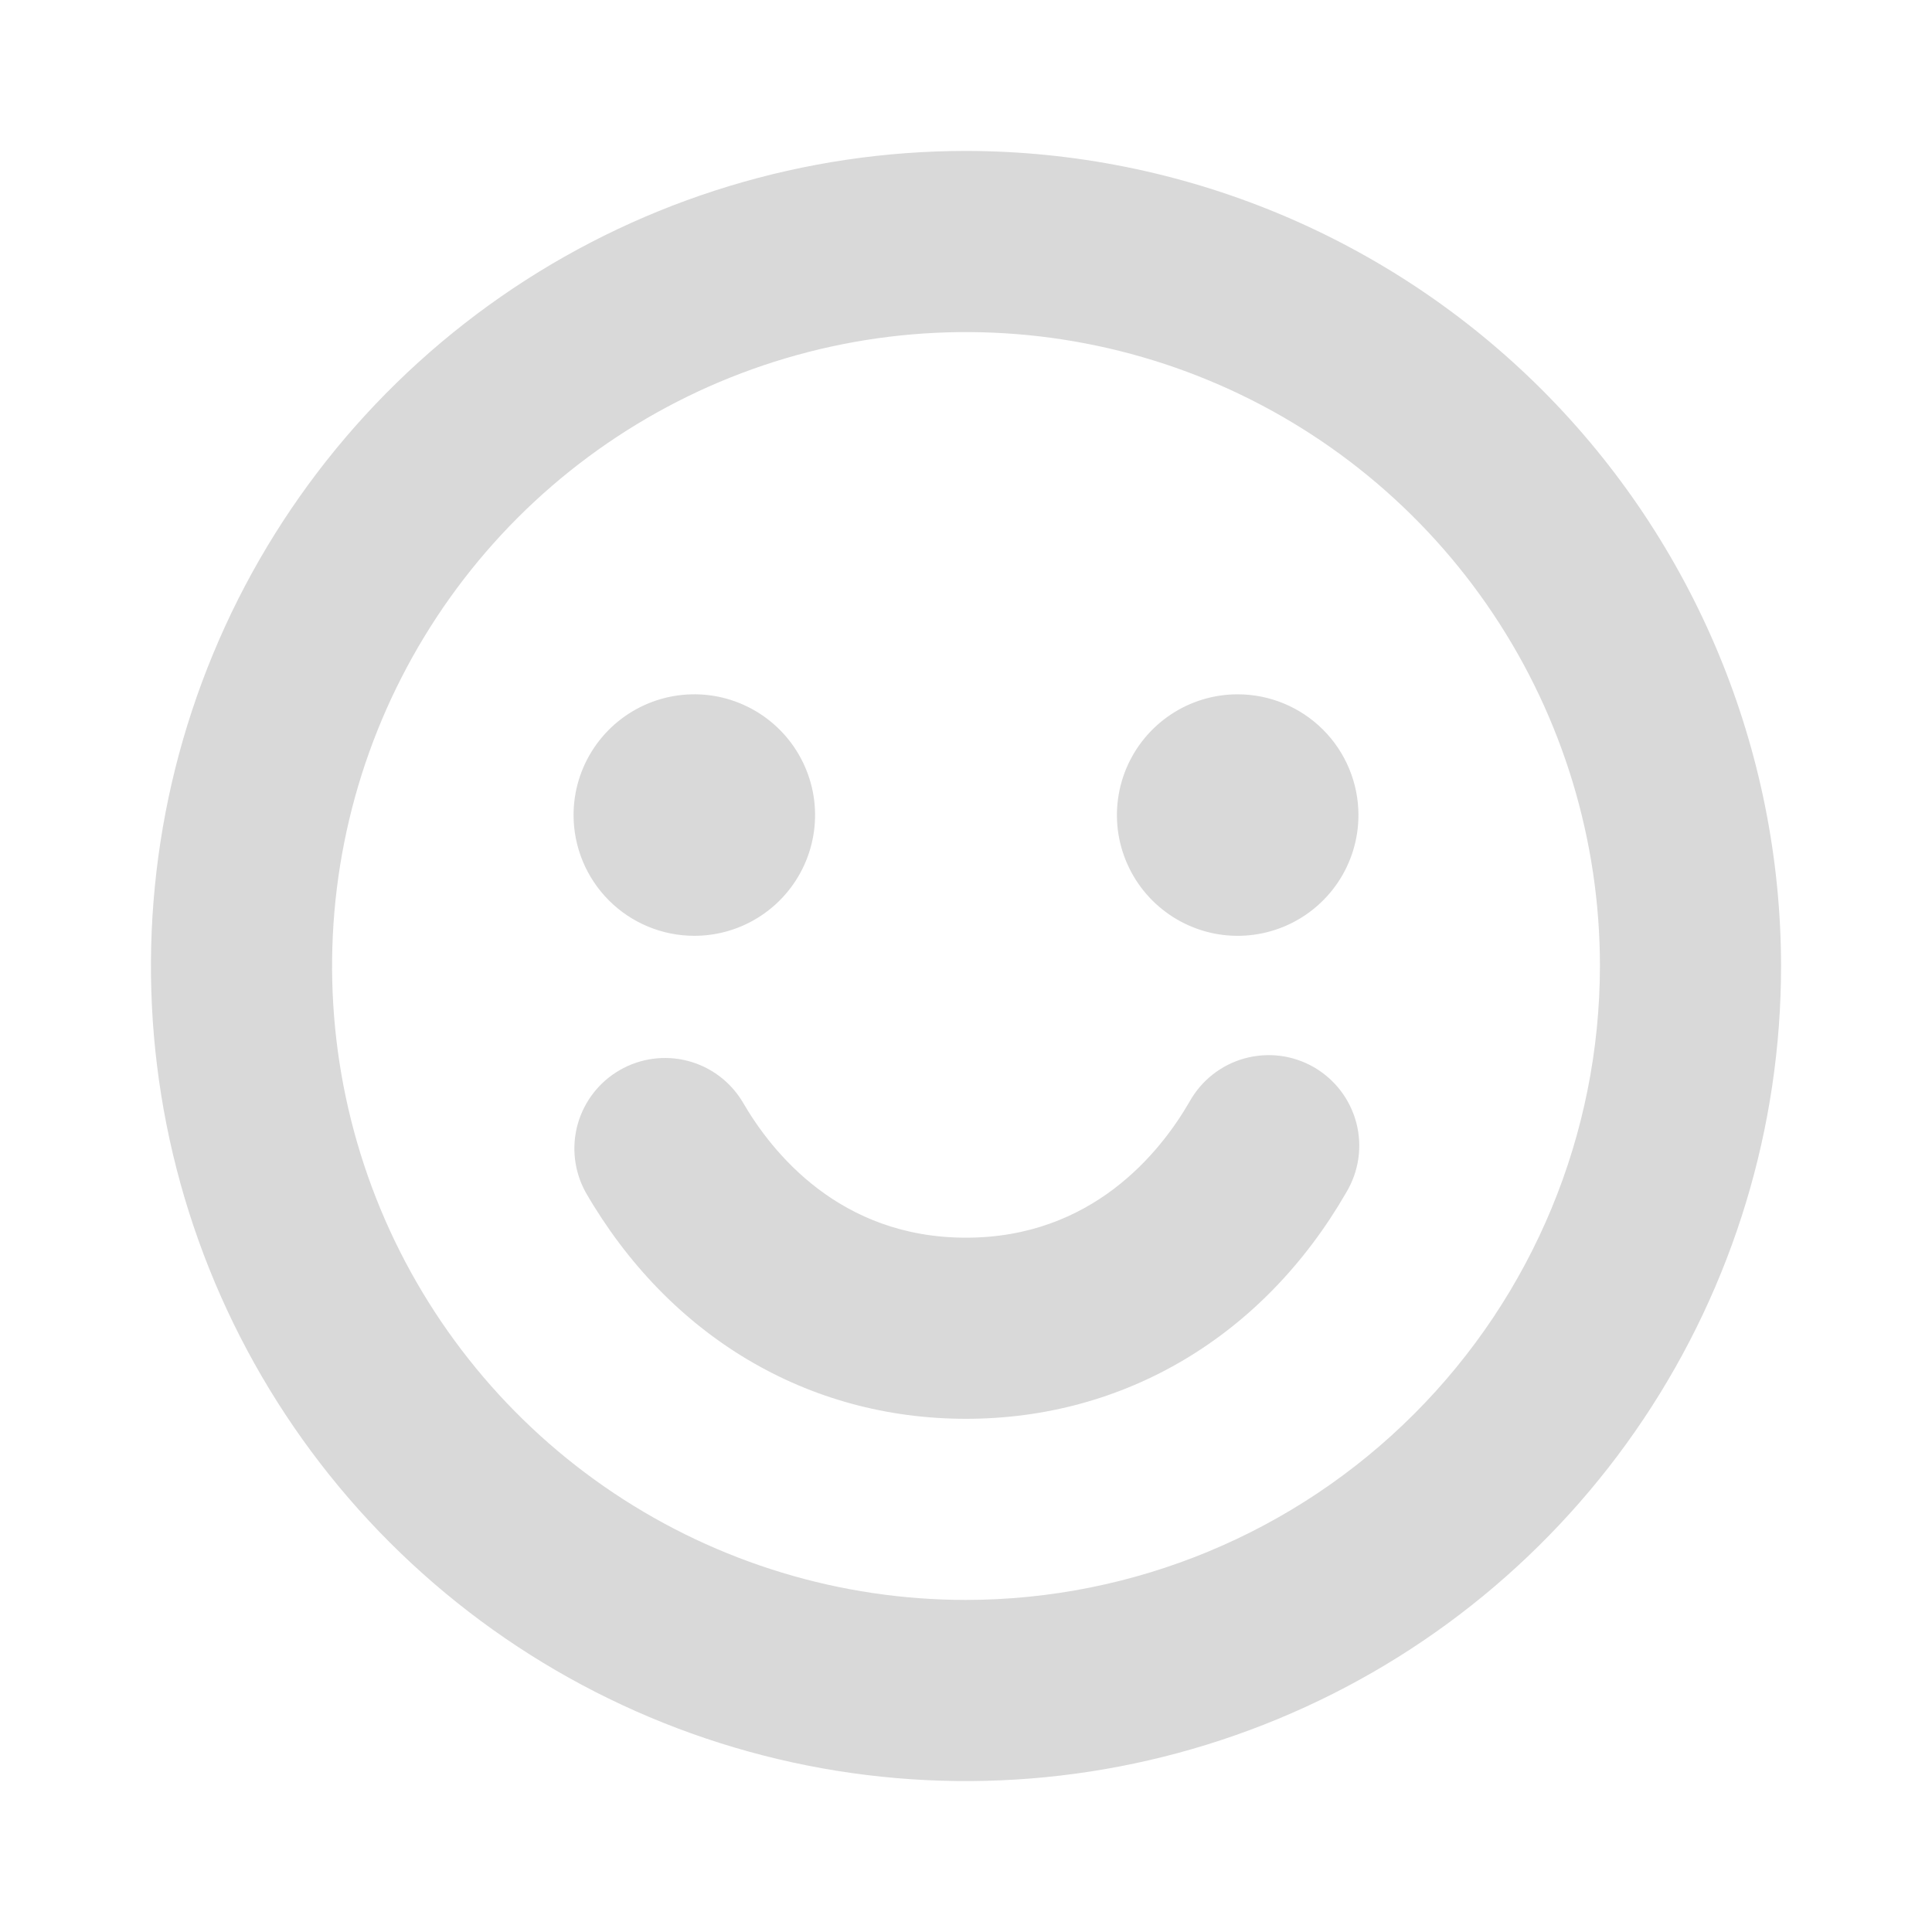
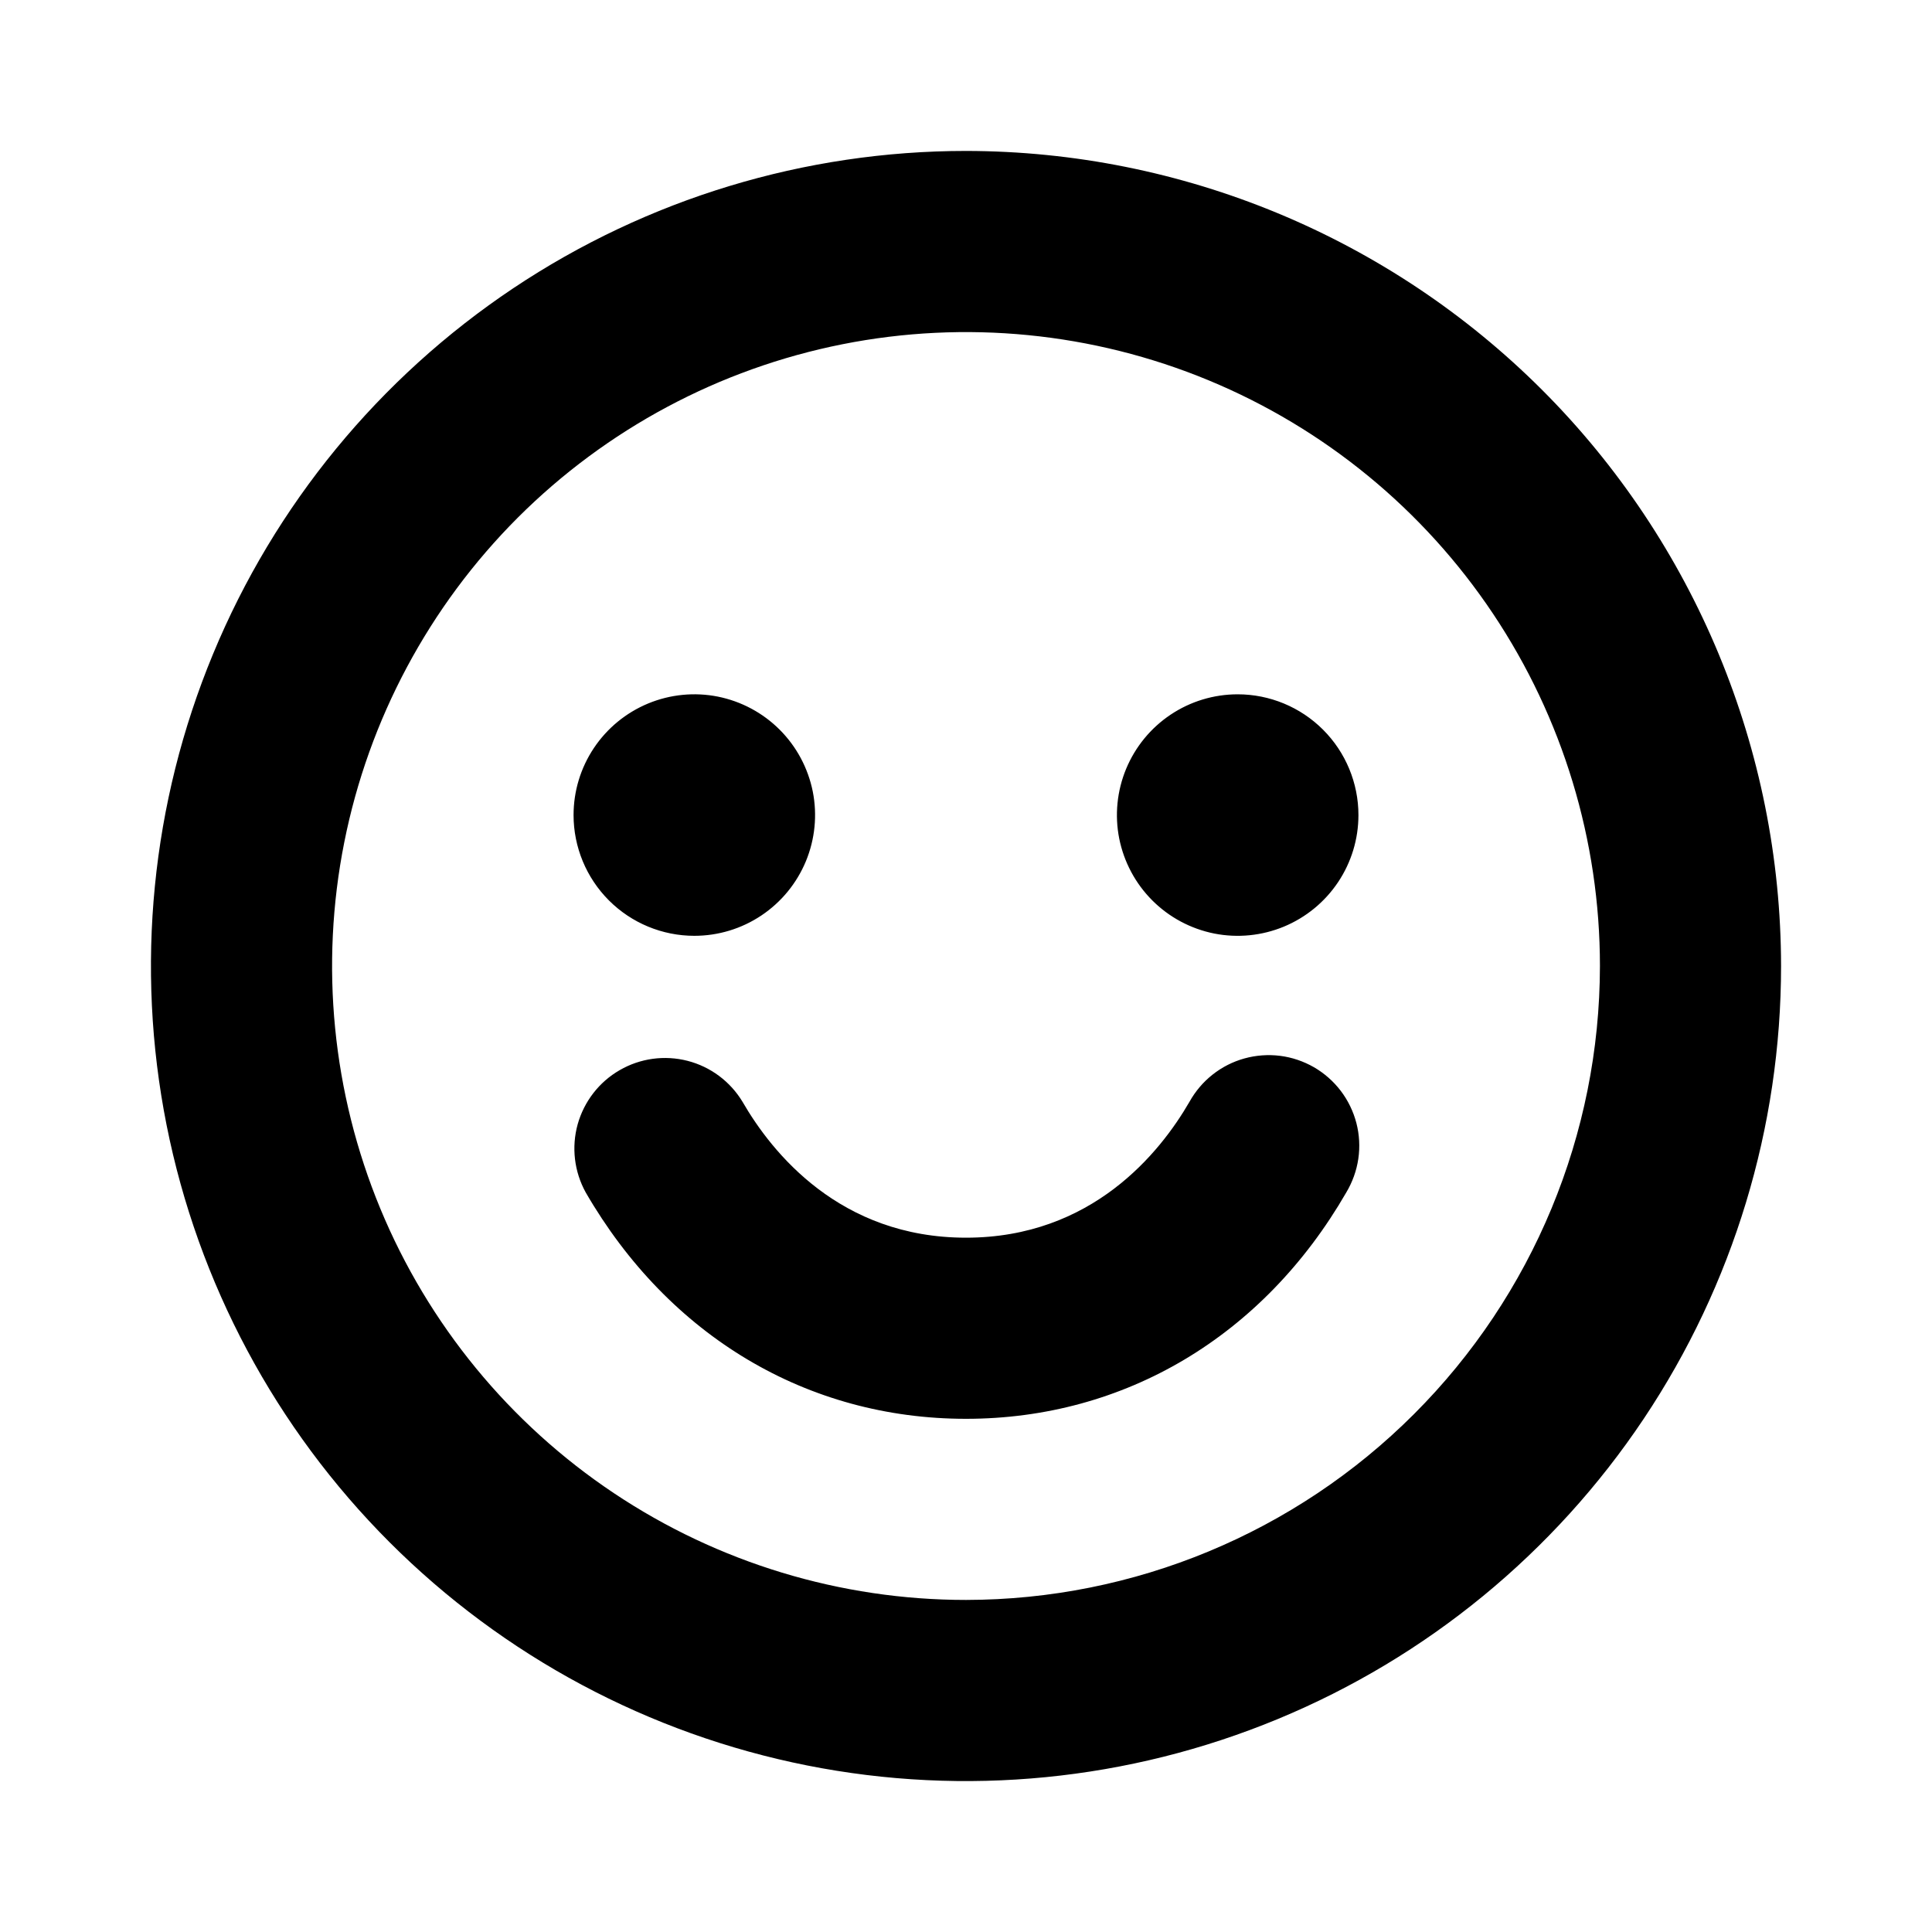
<svg xmlns="http://www.w3.org/2000/svg" width="32" height="32" viewBox="0 0 32 32" fill="none">
-   <path d="M22.299 19.75C20.924 22.133 18.625 23.5 16 23.5C13.375 23.5 11.08 22.134 9.701 19.75C9.511 19.406 9.463 19.001 9.568 18.622C9.674 18.244 9.923 17.921 10.264 17.725C10.604 17.528 11.008 17.473 11.389 17.571C11.769 17.669 12.096 17.913 12.299 18.25C12.785 19.091 13.912 20.5 16 20.5C18.087 20.5 19.215 19.09 19.701 18.25C19.798 18.076 19.928 17.922 20.084 17.799C20.241 17.675 20.42 17.584 20.612 17.531C20.804 17.478 21.005 17.463 21.203 17.488C21.401 17.513 21.591 17.578 21.764 17.677C21.936 17.777 22.087 17.91 22.208 18.069C22.328 18.227 22.416 18.409 22.466 18.601C22.516 18.794 22.527 18.995 22.498 19.193C22.469 19.39 22.401 19.579 22.299 19.75ZM29.5 16C29.5 18.67 28.708 21.28 27.225 23.5C25.741 25.72 23.633 27.451 21.166 28.472C18.699 29.494 15.985 29.762 13.366 29.241C10.748 28.72 8.342 27.434 6.454 25.546C4.566 23.658 3.28 21.253 2.759 18.634C2.239 16.015 2.506 13.301 3.528 10.834C4.549 8.367 6.28 6.259 8.5 4.775C10.72 3.292 13.33 2.5 16 2.5C19.579 2.504 23.011 3.928 25.542 6.458C28.072 8.989 29.496 12.421 29.5 16ZM26.5 16C26.5 13.923 25.884 11.893 24.73 10.166C23.577 8.44 21.937 7.094 20.018 6.299C18.1 5.505 15.988 5.297 13.952 5.702C11.915 6.107 10.044 7.107 8.575 8.575C7.107 10.044 6.107 11.915 5.702 13.952C5.297 15.988 5.505 18.1 6.299 20.018C7.094 21.937 8.44 23.577 10.166 24.73C11.893 25.884 13.923 26.5 16 26.5C18.784 26.497 21.453 25.39 23.421 23.421C25.39 21.453 26.497 18.784 26.5 16ZM11.5 15.5C11.896 15.5 12.282 15.383 12.611 15.163C12.94 14.943 13.196 14.631 13.348 14.265C13.499 13.9 13.539 13.498 13.462 13.11C13.384 12.722 13.194 12.366 12.914 12.086C12.634 11.806 12.278 11.616 11.89 11.538C11.502 11.461 11.1 11.501 10.735 11.652C10.369 11.804 10.057 12.06 9.837 12.389C9.617 12.718 9.5 13.104 9.5 13.5C9.5 14.03 9.711 14.539 10.086 14.914C10.461 15.289 10.97 15.5 11.5 15.5ZM20.5 11.5C20.104 11.5 19.718 11.617 19.389 11.837C19.06 12.057 18.804 12.369 18.652 12.735C18.501 13.1 18.461 13.502 18.538 13.89C18.616 14.278 18.806 14.634 19.086 14.914C19.366 15.194 19.722 15.384 20.11 15.462C20.498 15.539 20.9 15.499 21.265 15.348C21.631 15.196 21.943 14.94 22.163 14.611C22.383 14.282 22.5 13.896 22.5 13.5C22.5 12.97 22.289 12.461 21.914 12.086C21.539 11.711 21.03 11.5 20.5 11.5Z" fill="#D9D9D9" />
+   <path d="M22.299 19.75C20.924 22.133 18.625 23.5 16 23.5C13.375 23.5 11.08 22.134 9.701 19.75C9.511 19.406 9.463 19.001 9.568 18.622C9.674 18.244 9.923 17.921 10.264 17.725C10.604 17.528 11.008 17.473 11.389 17.571C11.769 17.669 12.096 17.913 12.299 18.25C12.785 19.091 13.912 20.5 16 20.5C18.087 20.5 19.215 19.09 19.701 18.25C19.798 18.076 19.928 17.922 20.084 17.799C20.241 17.675 20.42 17.584 20.612 17.531C20.804 17.478 21.005 17.463 21.203 17.488C21.401 17.513 21.591 17.578 21.764 17.677C21.936 17.777 22.087 17.91 22.208 18.069C22.328 18.227 22.416 18.409 22.466 18.601C22.516 18.794 22.527 18.995 22.498 19.193C22.469 19.39 22.401 19.579 22.299 19.75ZM29.5 16C29.5 18.67 28.708 21.28 27.225 23.5C25.741 25.72 23.633 27.451 21.166 28.472C18.699 29.494 15.985 29.762 13.366 29.241C10.748 28.72 8.342 27.434 6.454 25.546C4.566 23.658 3.28 21.253 2.759 18.634C2.239 16.015 2.506 13.301 3.528 10.834C4.549 8.367 6.28 6.259 8.5 4.775C10.72 3.292 13.33 2.5 16 2.5C19.579 2.504 23.011 3.928 25.542 6.458C28.072 8.989 29.496 12.421 29.5 16ZM26.5 16C26.5 13.923 25.884 11.893 24.73 10.166C23.577 8.44 21.937 7.094 20.018 6.299C18.1 5.505 15.988 5.297 13.952 5.702C11.915 6.107 10.044 7.107 8.575 8.575C7.107 10.044 6.107 11.915 5.702 13.952C5.297 15.988 5.505 18.1 6.299 20.018C7.094 21.937 8.44 23.577 10.166 24.73C11.893 25.884 13.923 26.5 16 26.5C18.784 26.497 21.453 25.39 23.421 23.421C25.39 21.453 26.497 18.784 26.5 16ZM11.5 15.5C11.896 15.5 12.282 15.383 12.611 15.163C12.94 14.943 13.196 14.631 13.348 14.265C13.499 13.9 13.539 13.498 13.462 13.11C13.384 12.722 13.194 12.366 12.914 12.086C12.634 11.806 12.278 11.616 11.89 11.538C11.502 11.461 11.1 11.501 10.735 11.652C10.369 11.804 10.057 12.06 9.837 12.389C9.617 12.718 9.5 13.104 9.5 13.5C9.5 14.03 9.711 14.539 10.086 14.914C10.461 15.289 10.97 15.5 11.5 15.5ZM20.5 11.5C20.104 11.5 19.718 11.617 19.389 11.837C19.06 12.057 18.804 12.369 18.652 12.735C18.501 13.1 18.461 13.502 18.538 13.89C18.616 14.278 18.806 14.634 19.086 14.914C19.366 15.194 19.722 15.384 20.11 15.462C20.498 15.539 20.9 15.499 21.265 15.348C21.631 15.196 21.943 14.94 22.163 14.611C22.383 14.282 22.5 13.896 22.5 13.5C22.5 12.97 22.289 12.461 21.914 12.086C21.539 11.711 21.03 11.5 20.5 11.5Z" fill="currentColor" />
</svg>
